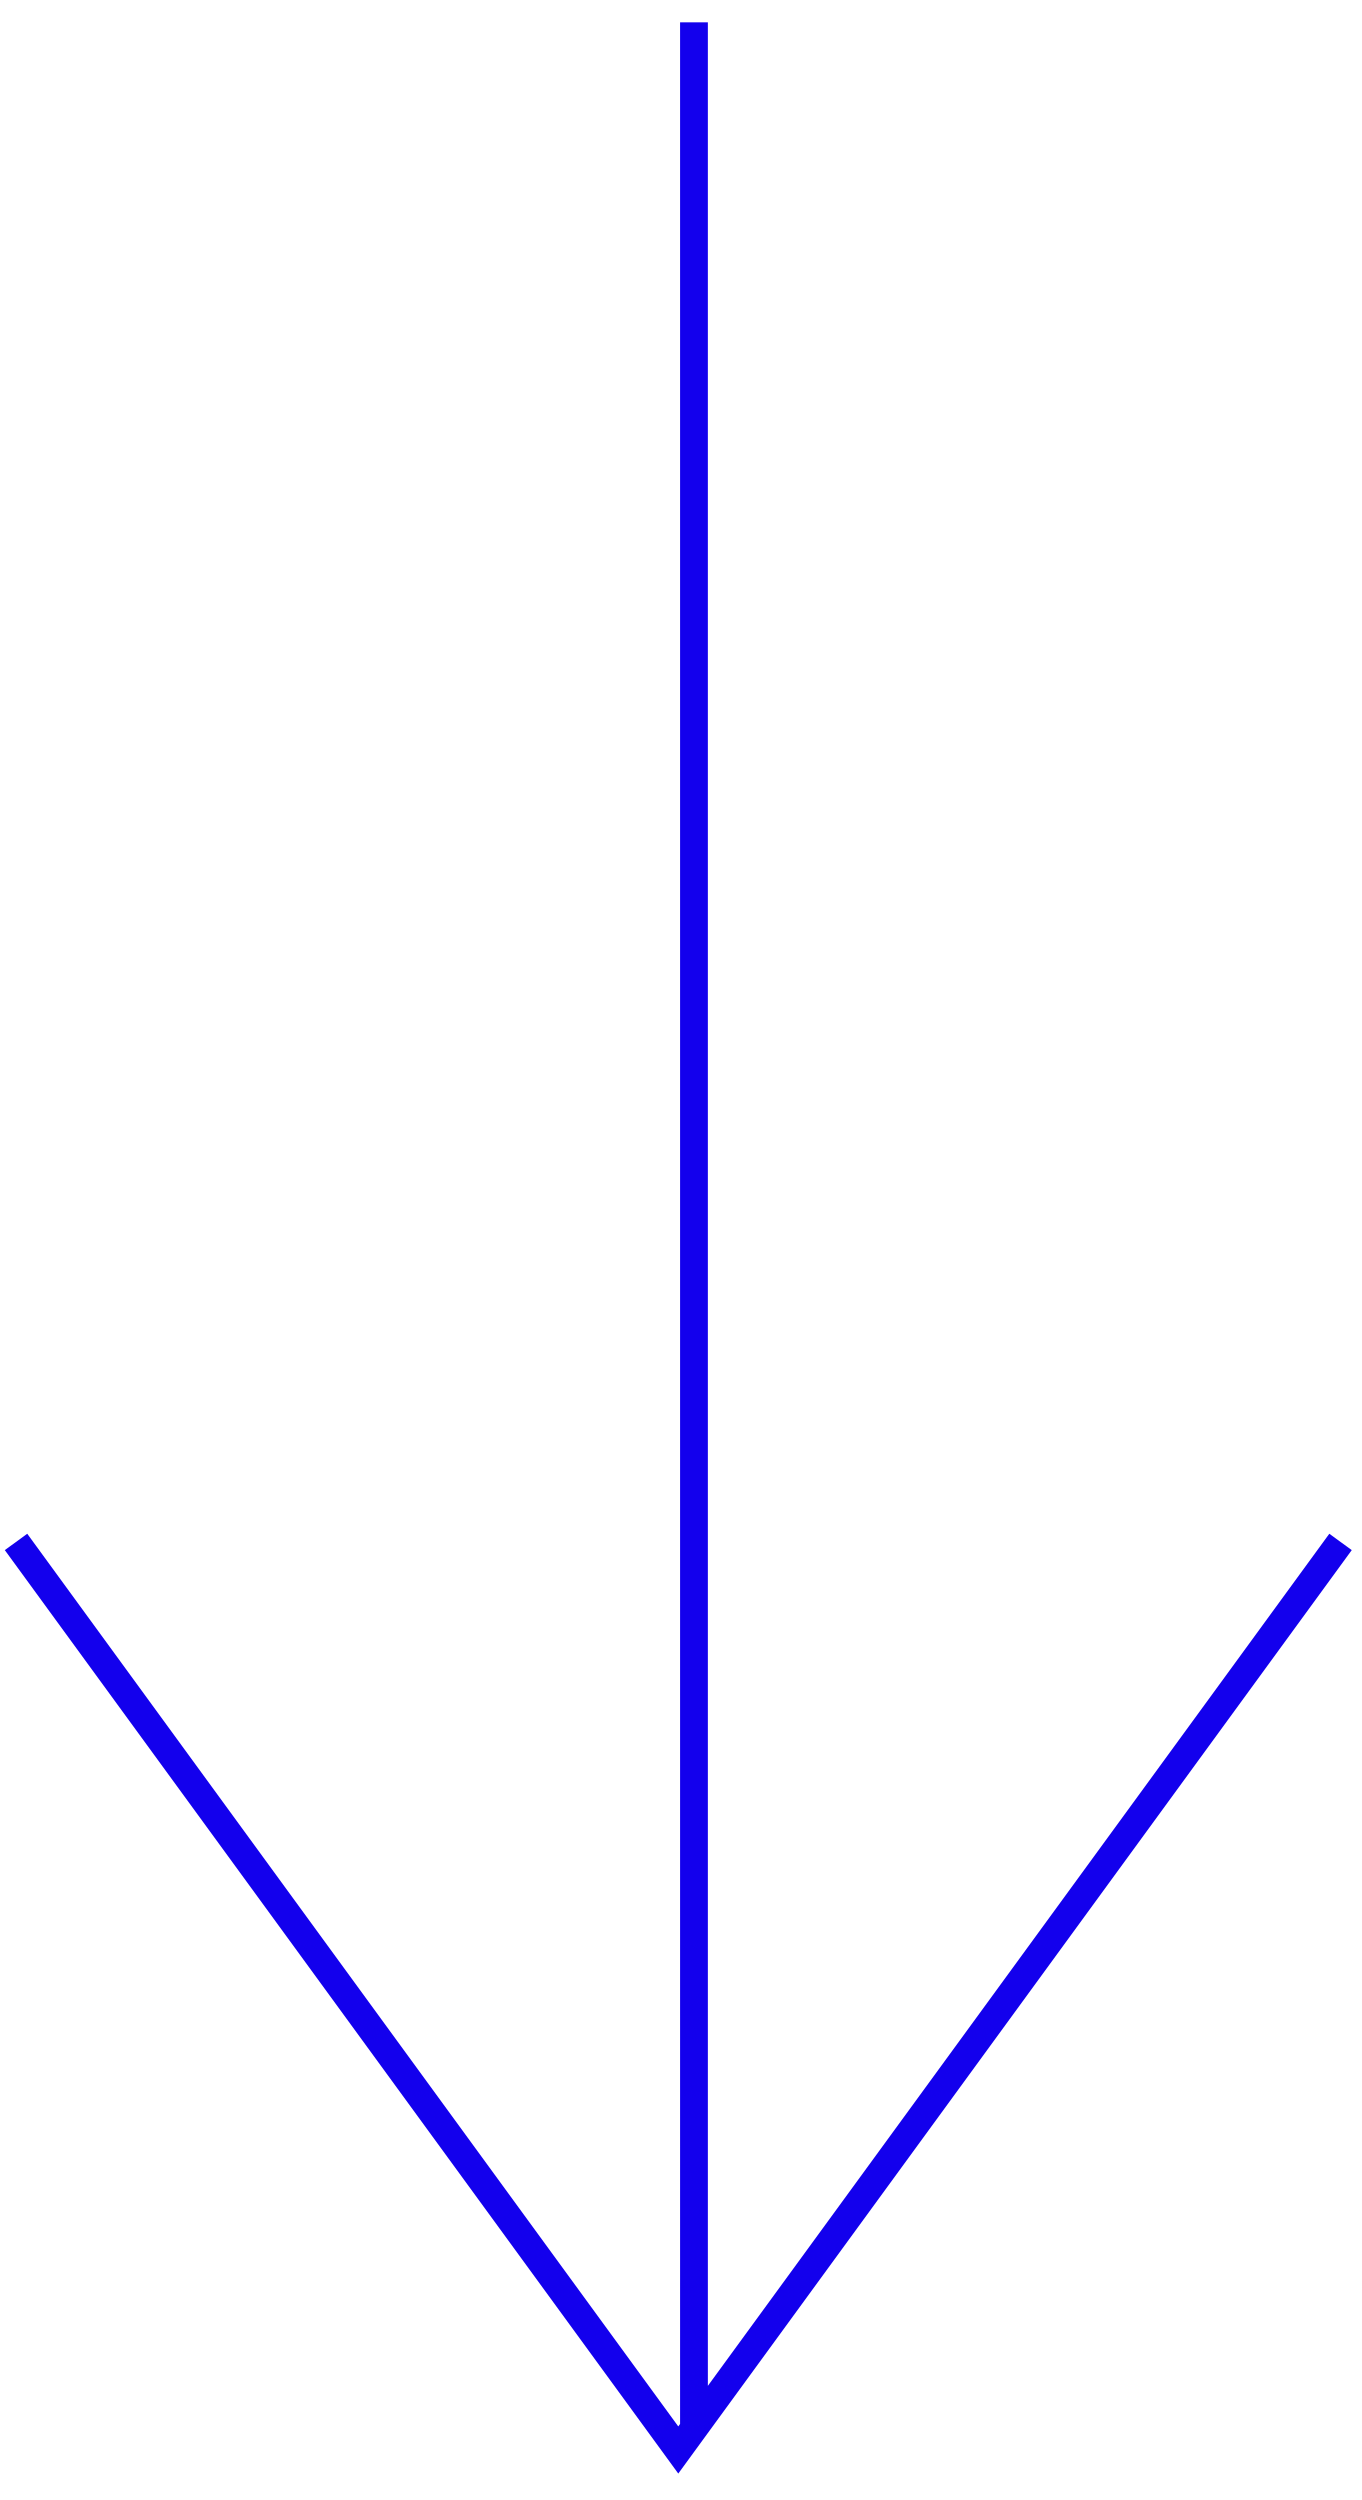
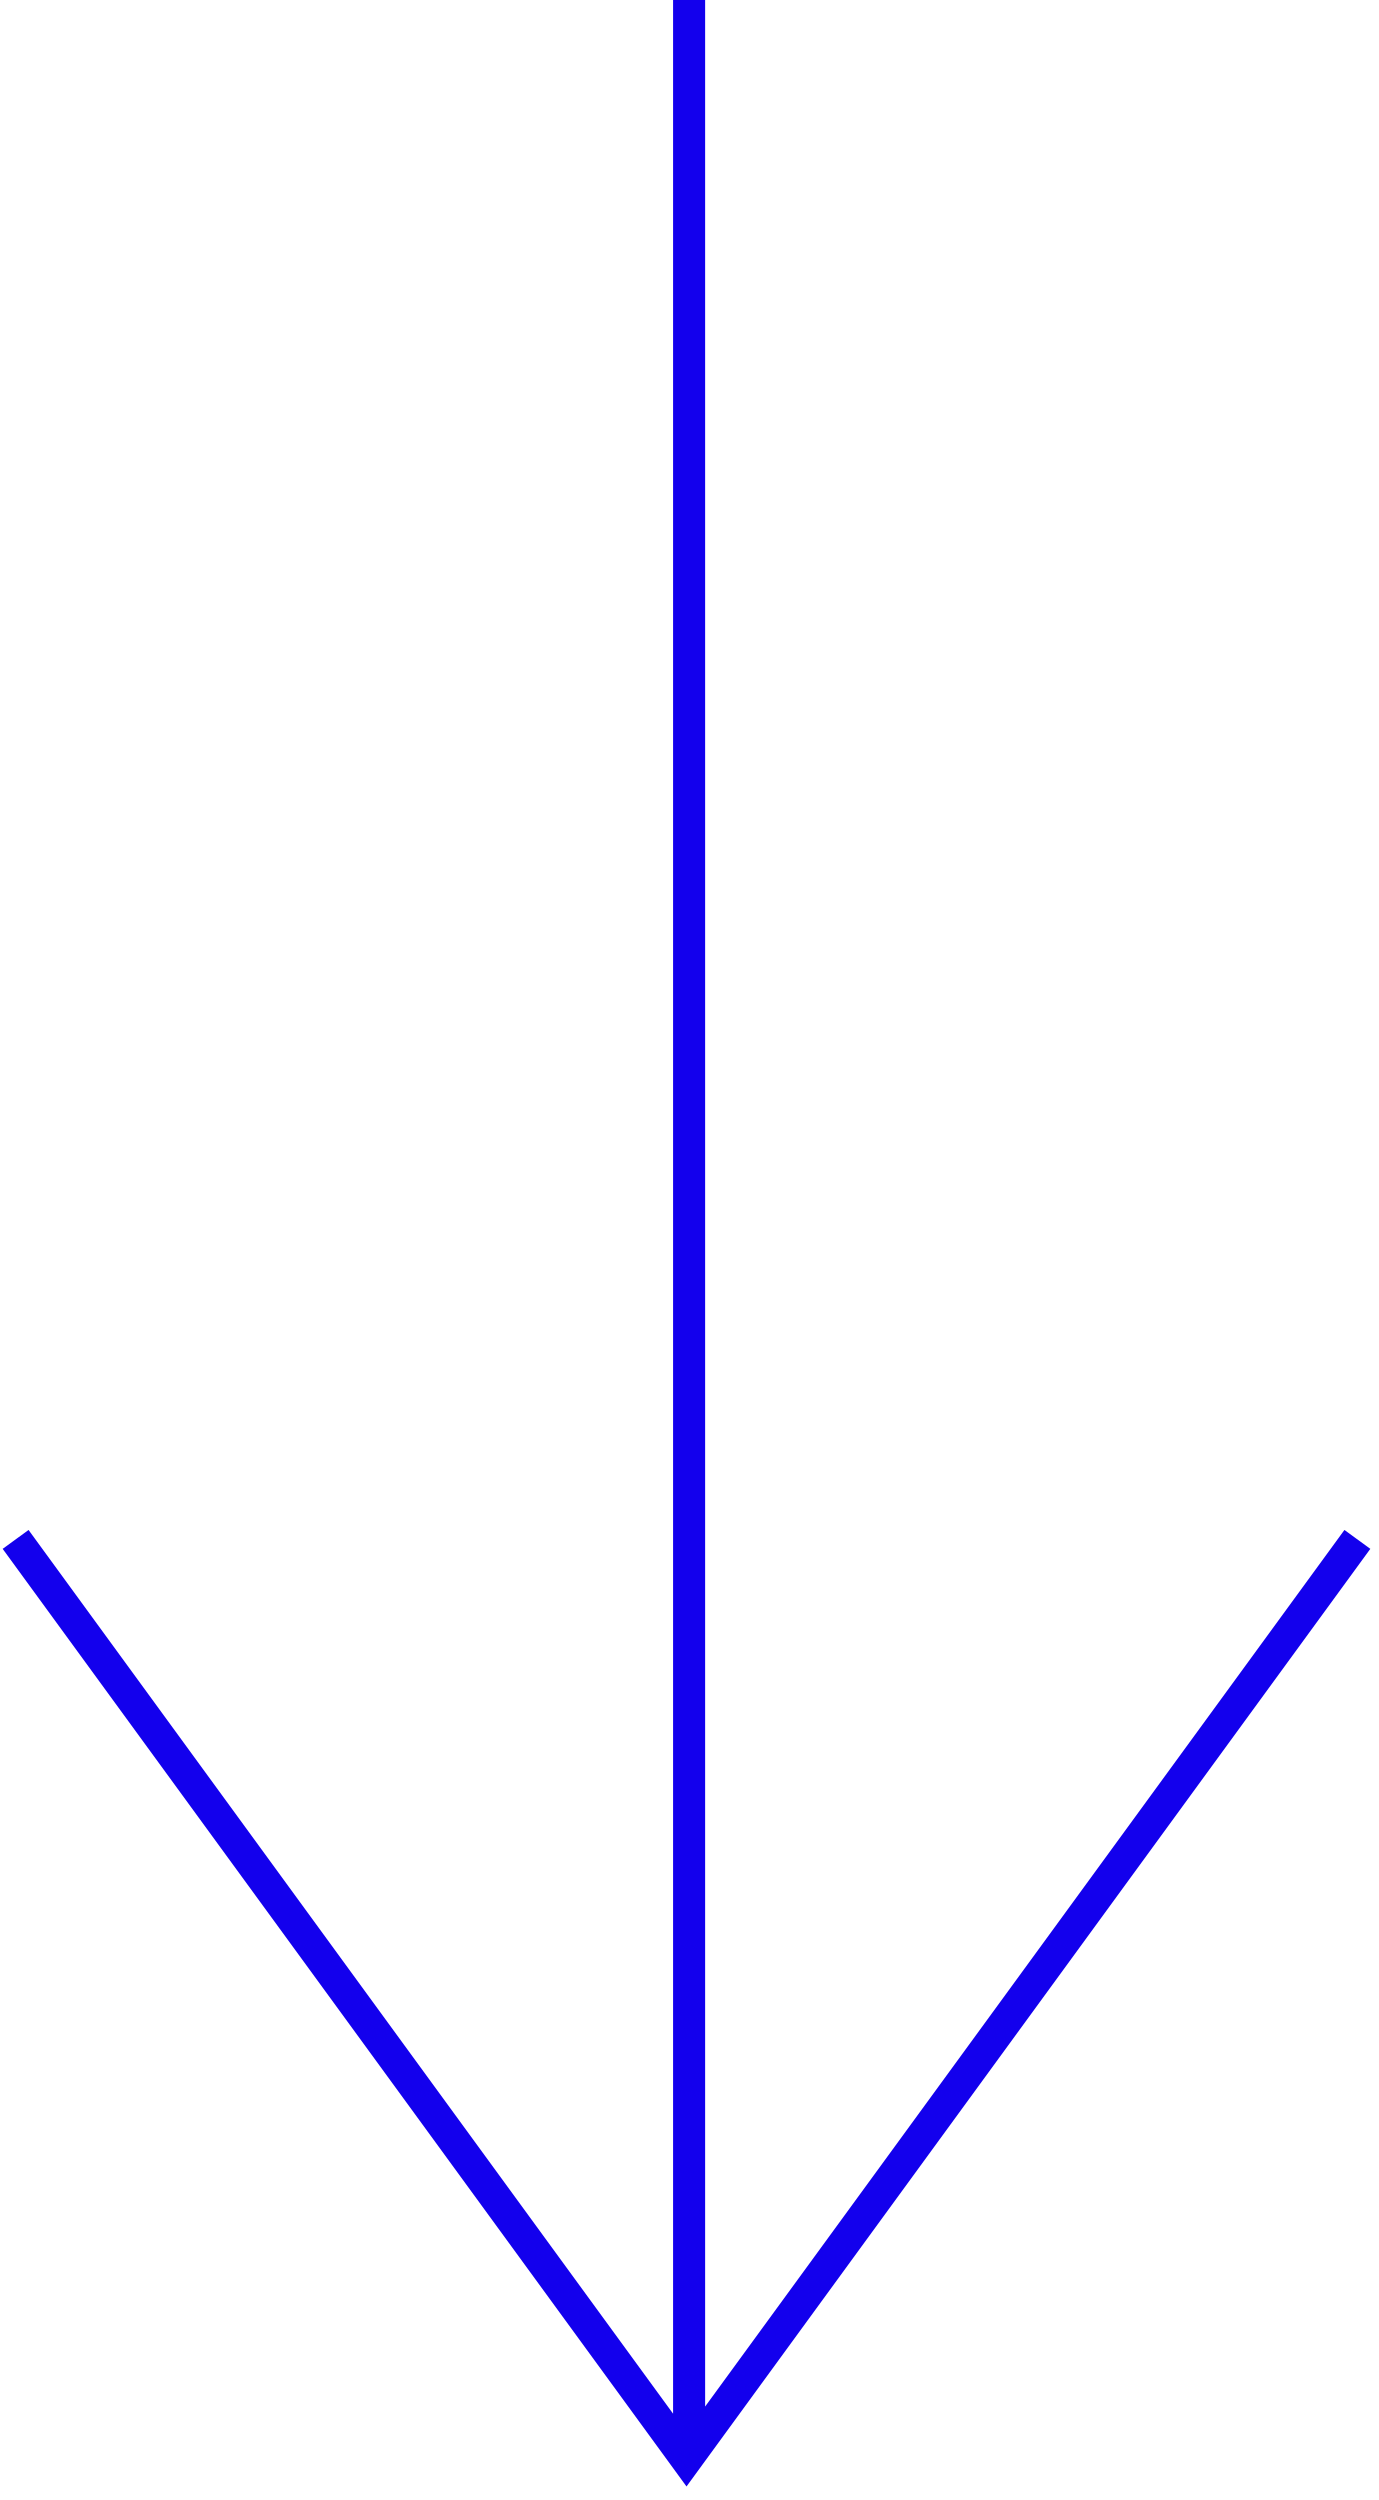
- <svg xmlns="http://www.w3.org/2000/svg" fill="none" height="90" viewBox="0 0 49 90" width="49">
-   <path clip-rule="evenodd" d="m25.483 85.891v-85.087h-1v86.458l-.065.089-23.437-32.136-.808.589 23.841 32.69.404.554.404-.554 23.841-32.69-.808-.589z" fill="#1300ed" fill-rule="evenodd" />
+ <svg xmlns="http://www.w3.org/2000/svg" fill="none" height="78" viewBox="0 0 43 78" width="43">
+   <path clip-rule="evenodd" d="m22 75.084v-75.084l-1 0v75.307l-20.109-27.572-.808.589 20.932 28.7.404.554.404-.554 20.931-28.7-.808-.589z" fill="#1300ed" fill-rule="evenodd" />
</svg>
